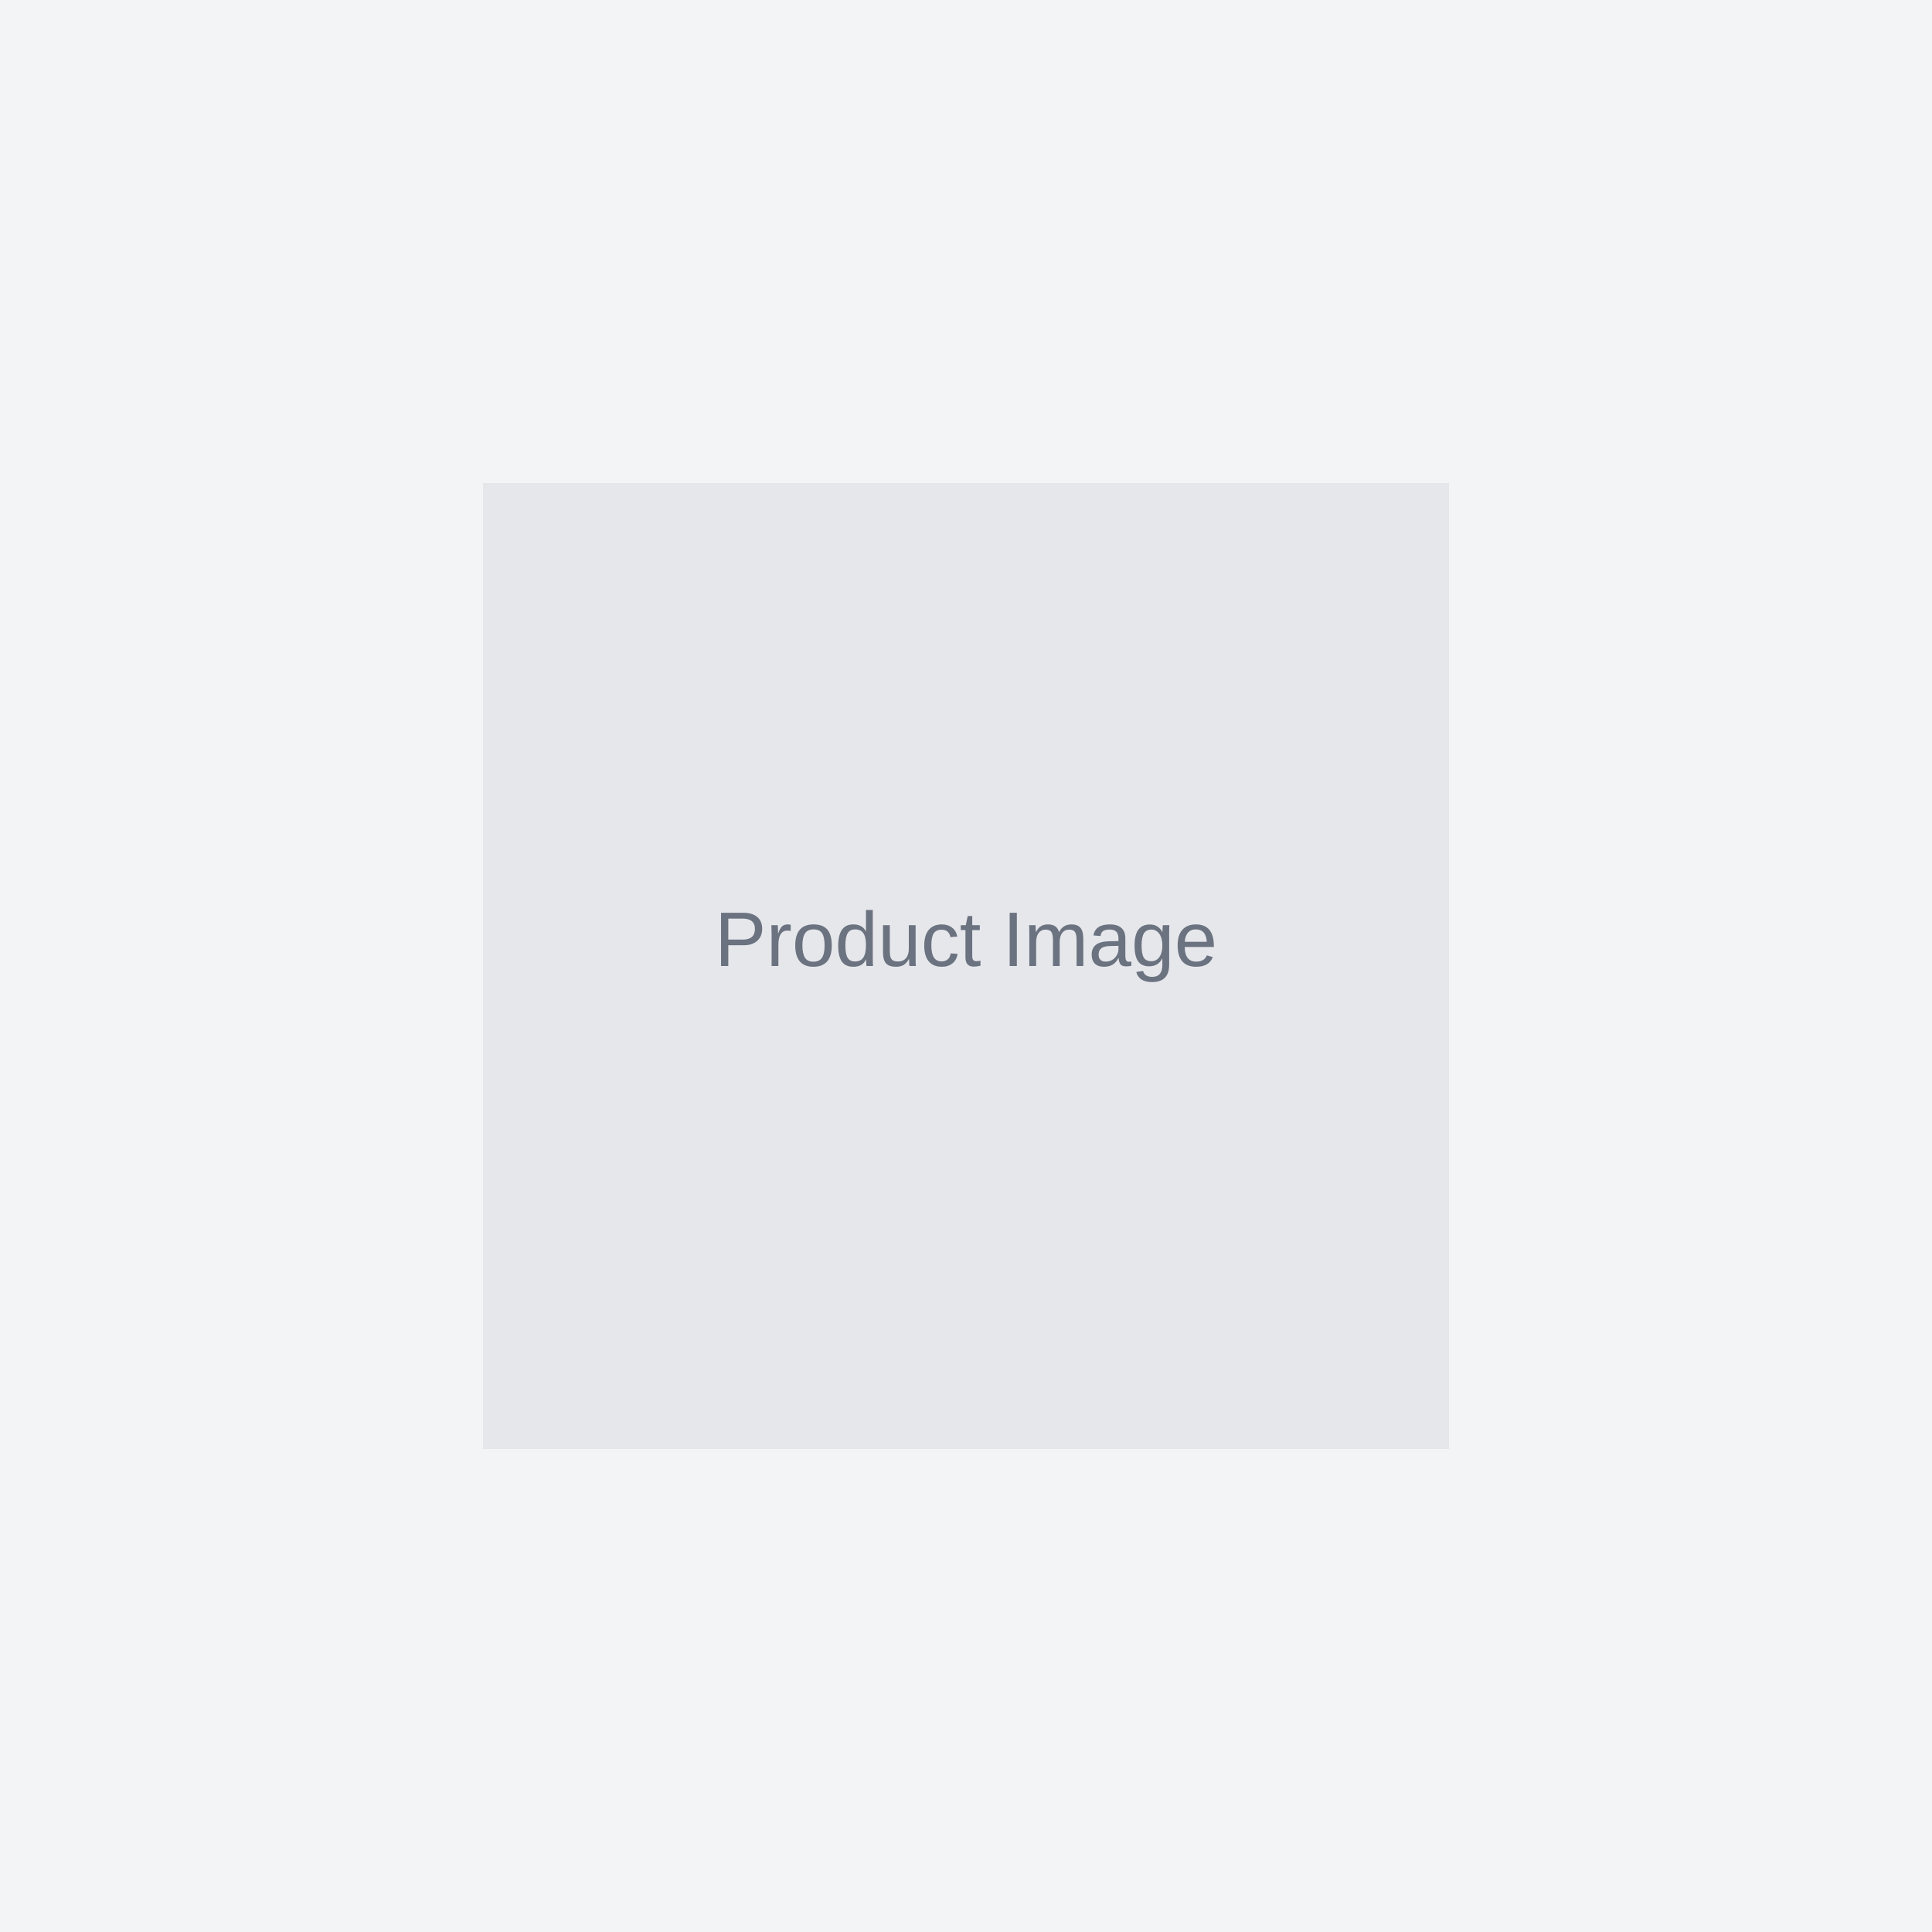
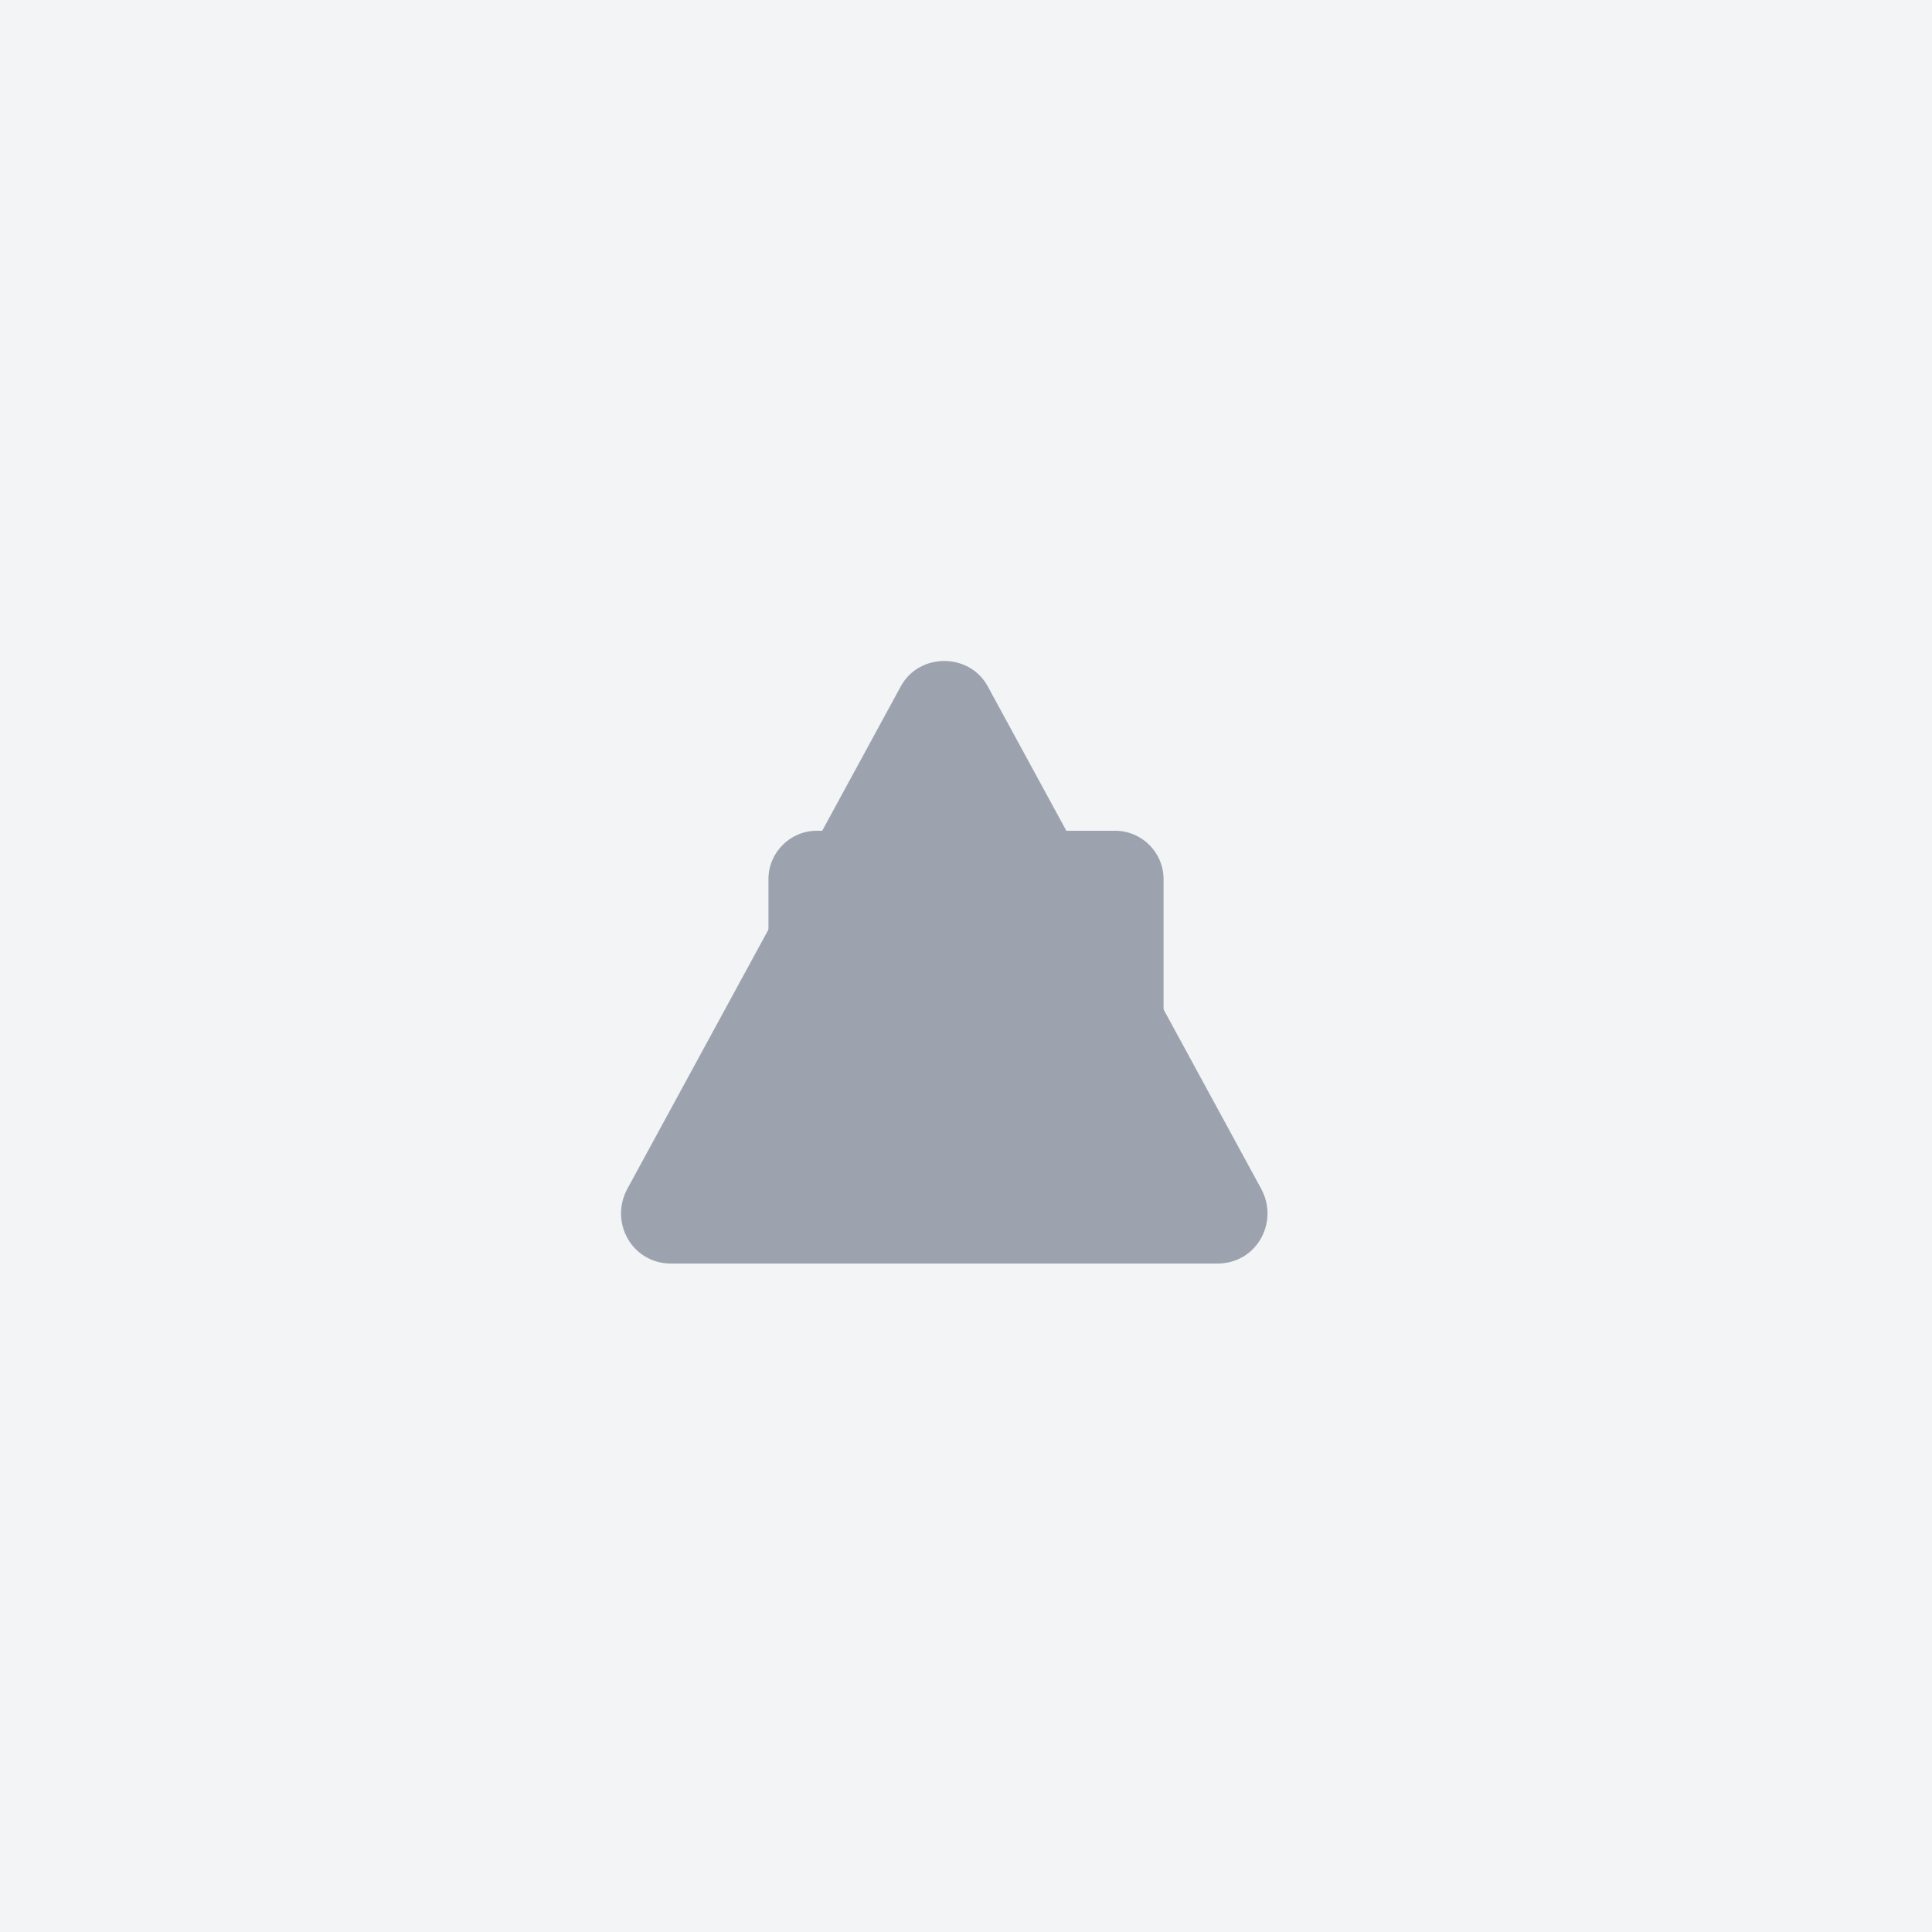
- <svg xmlns="http://www.w3.org/2000/svg" width="400" height="400">
-   <rect width="100%" height="100%" fill="#F3F4F6" />
-   <rect x="100" y="100" width="200" height="200" fill="#E5E7EB" />
-   <text x="50%" y="50%" font-family="Arial" font-size="16" fill="#6B7280" text-anchor="middle">Product Image</text>
+ <svg xmlns="http://www.w3.org/2000/svg" width="400" height="400" viewBox="0 0 400 400">
+   <rect width="400" height="400" fill="#f3f4f6" />
+   <path d="M186.5 142.1c3.8-7 14.2-7 18 0l56.6 104c3.8 7-1 15.5-9 15.5h-113.2c-8 0-12.8-8.5-9-15.5l56.6-104z" fill="#9ca3af" />
+   <path d="M159.1 182c0-5.5 4.5-10 10-10h61.8c5.5 0 10 4.5 10 10v61.8c0 5.5-4.5 10-10 10h-61.8c-5.5 0-10-4.5-10-10v-61.8z" fill="#9ca3af" />
</svg>
